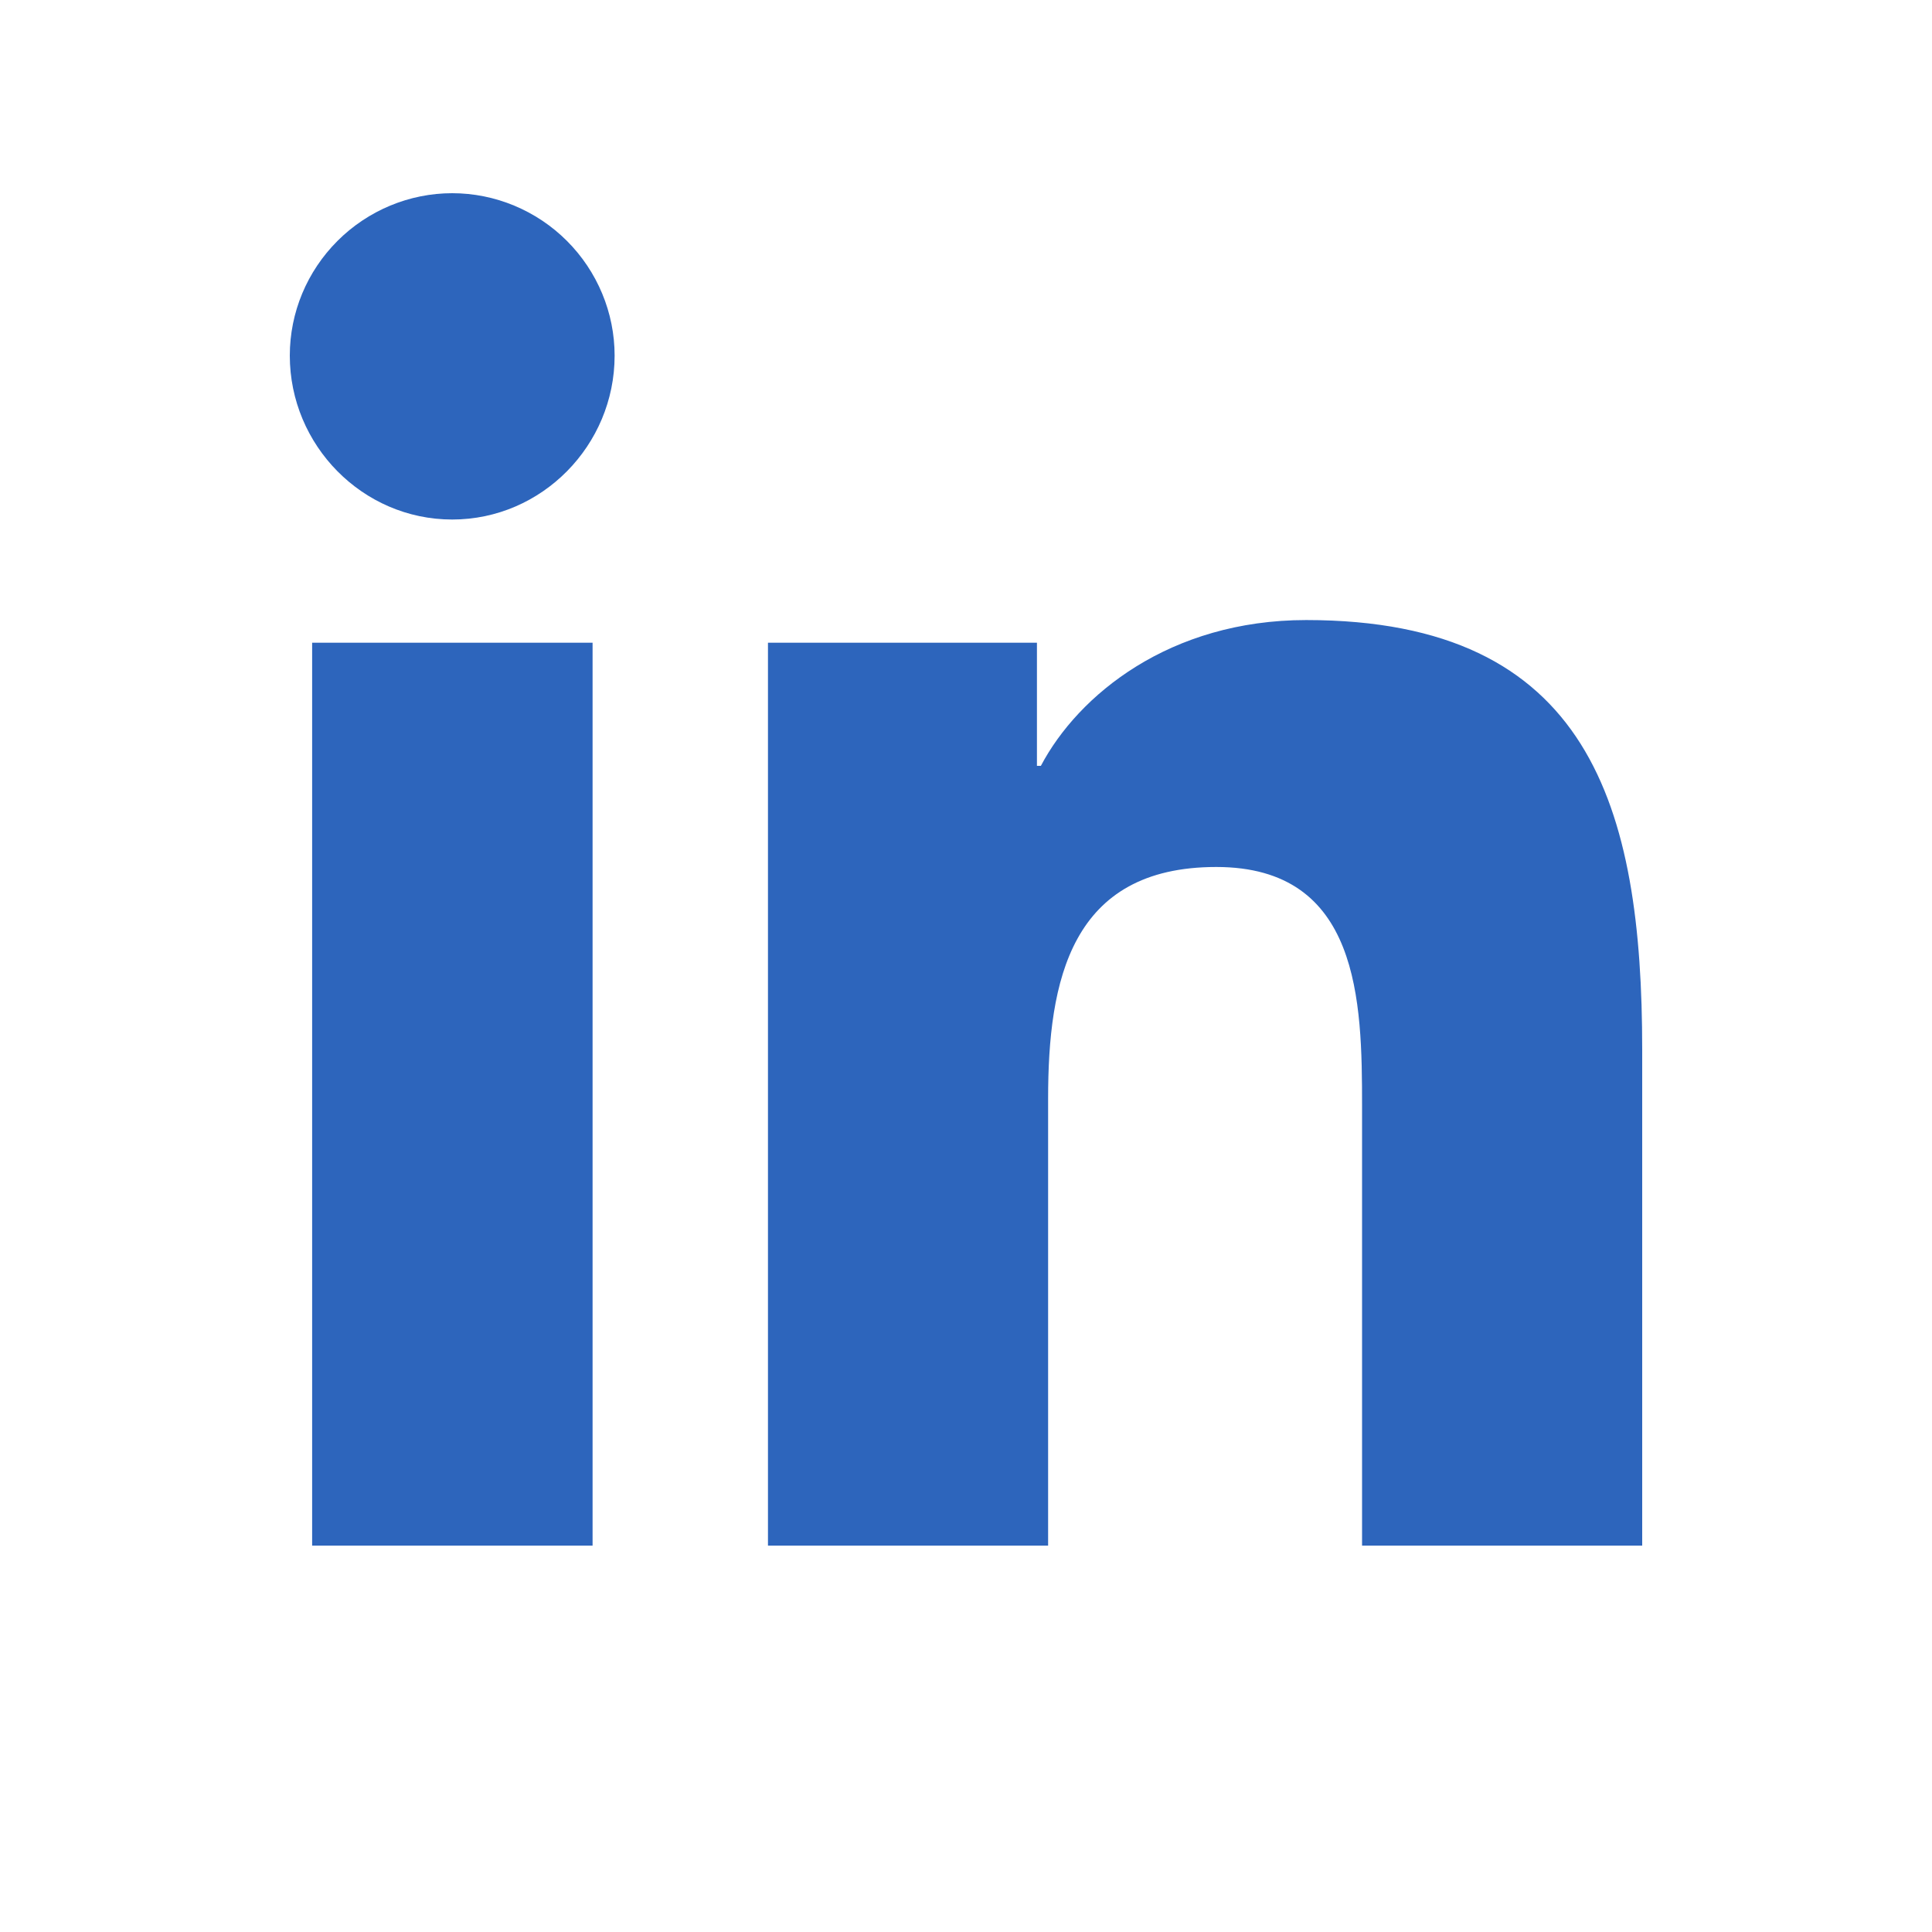
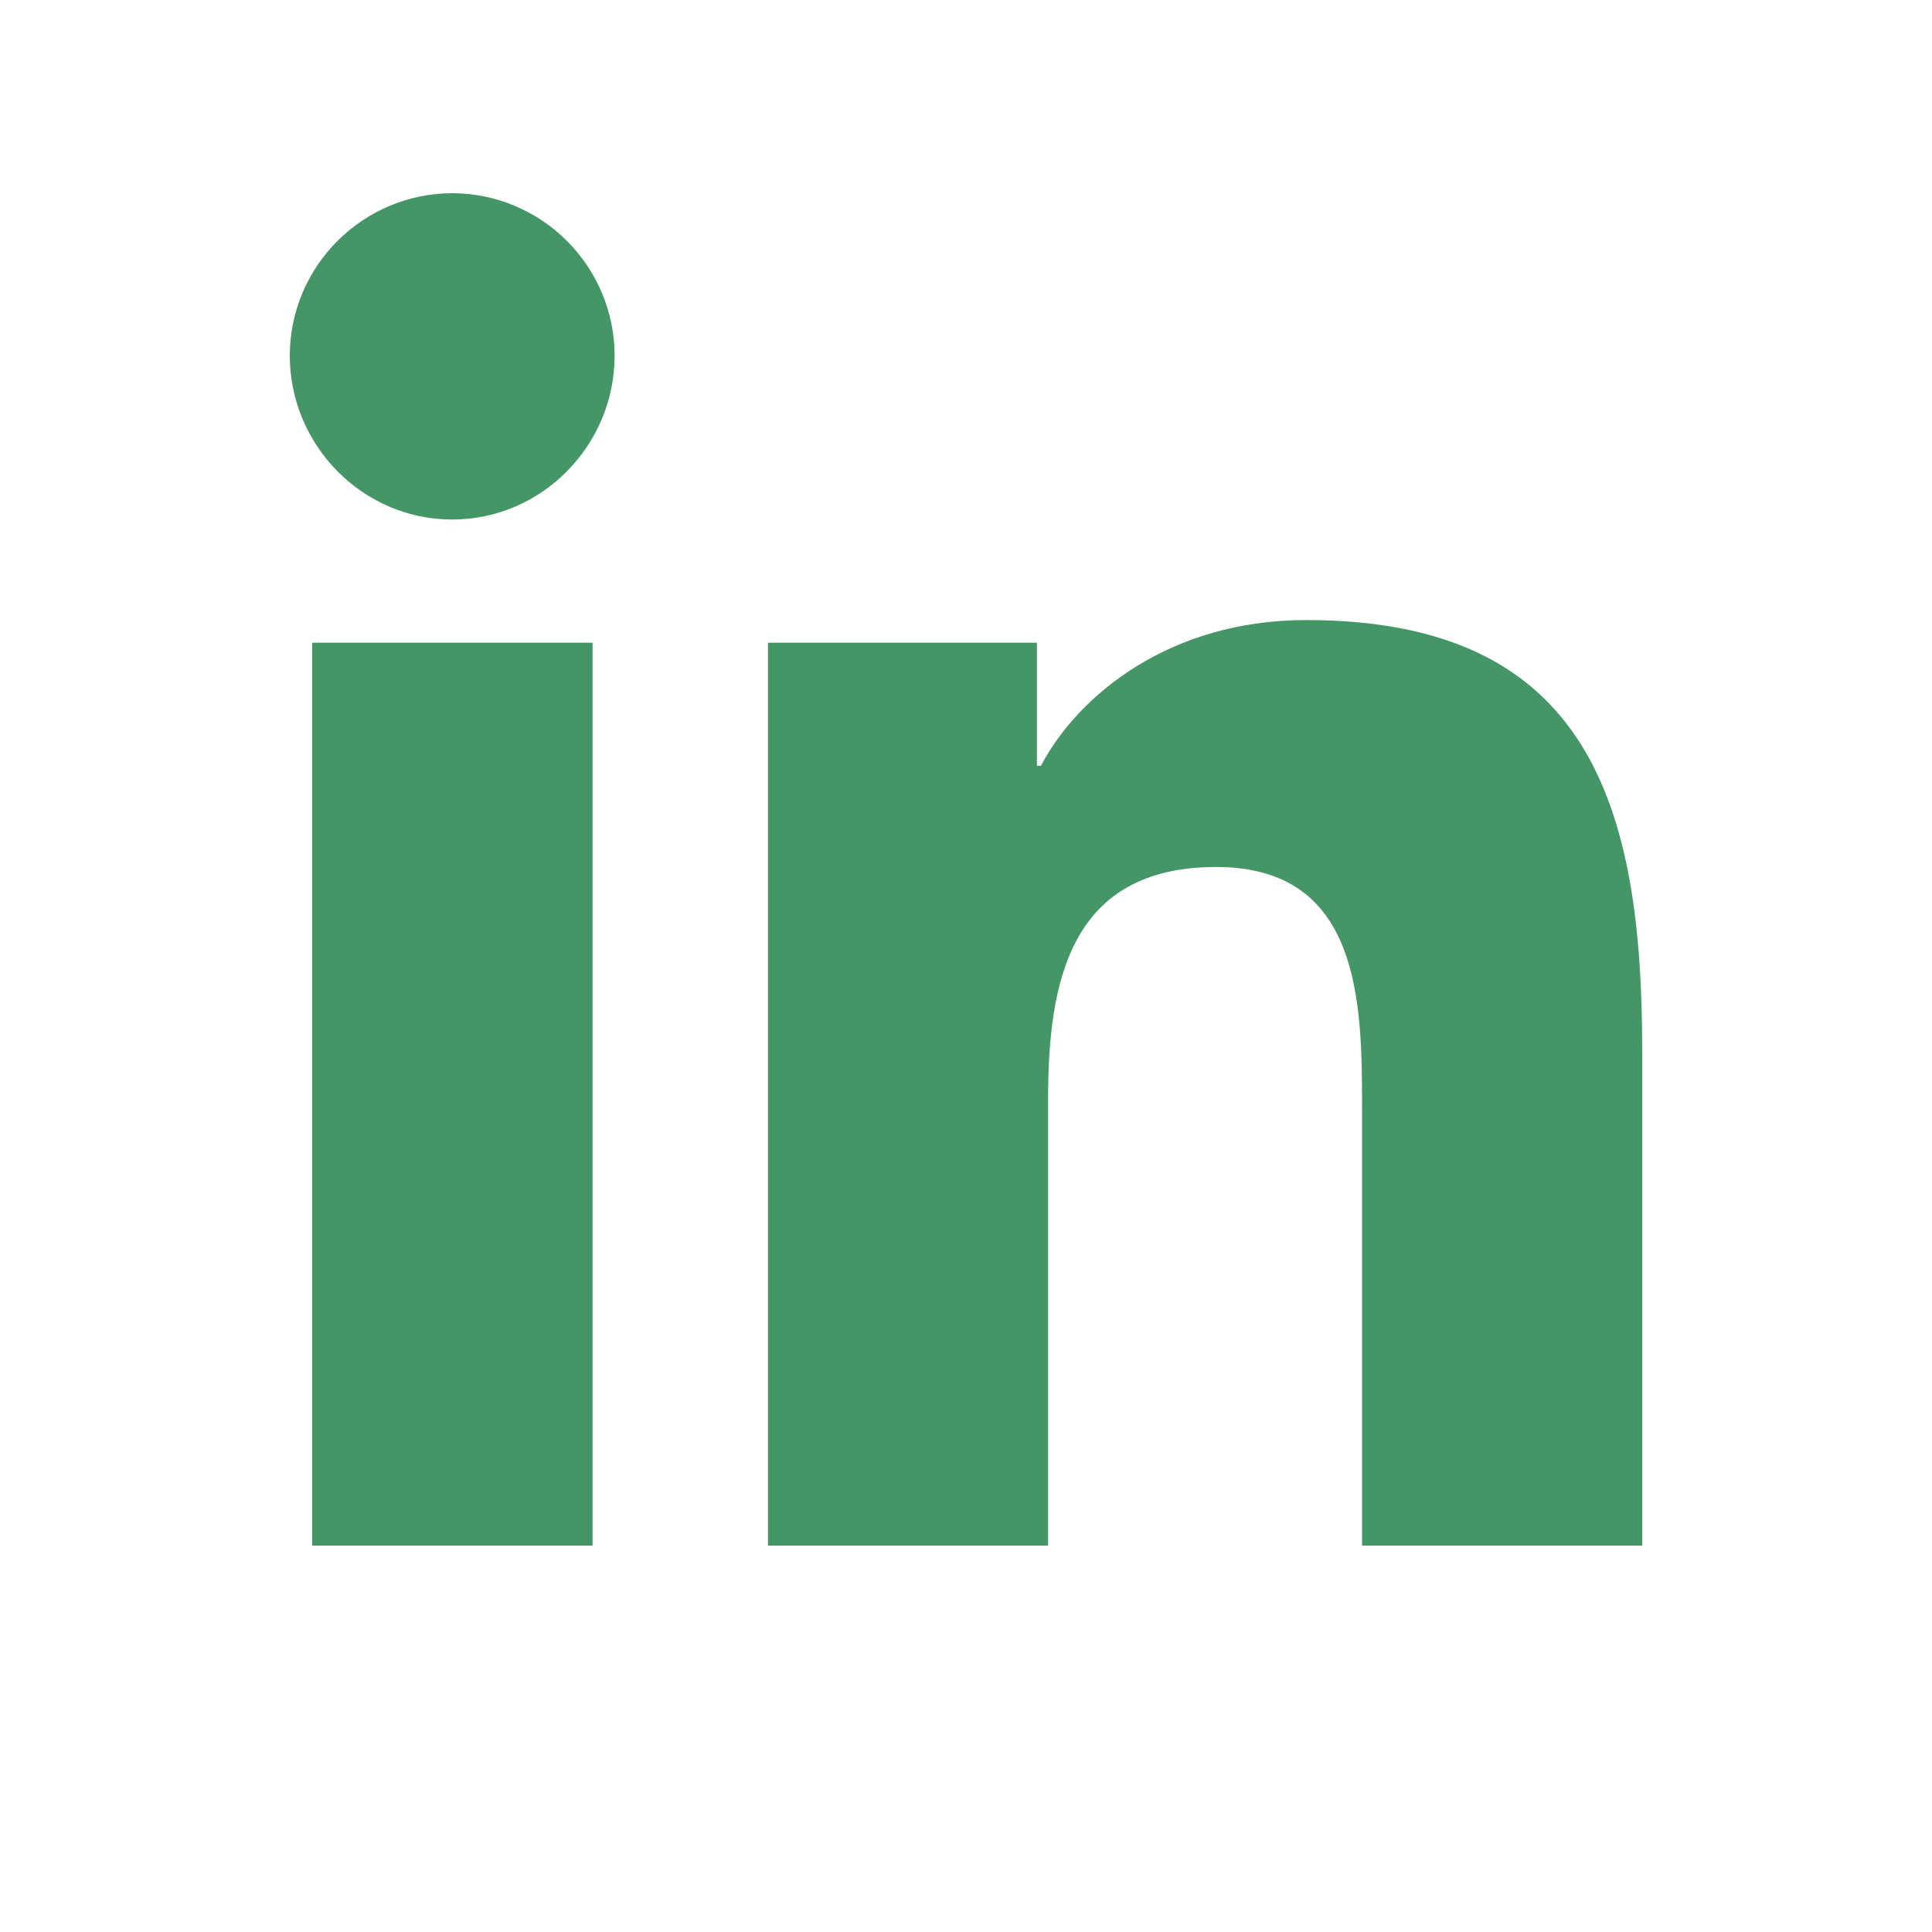
<svg xmlns="http://www.w3.org/2000/svg" viewBox="0 0 640 640">
-   <path fill="#2d65bc" d="M196.3 512h-92.9V212.9h92.9zm-46.5-339.9c-29.7 0-53.8-24.6-53.8-54.3 0-14.3 5.7-27.9 15.8-38s23.8-15.8 38-15.8 27.9 5.7 38 15.8 15.8 23.8 15.8 38c0 29.7-24.1 54.3-53.8 54.3M543.9 512h-92.7V366.4c0-34.7-.7-79.2-48.3-79.2-48.3 0-55.7 37.7-55.7 76.7V512h-92.8V212.9h89.1v40.8h1.3c12.4-23.5 42.7-48.3 87.9-48.3 94 0 111.3 61.9 111.3 142.3V512z" />
+   <path fill="#449667" d="M196.3 512h-92.9V212.9h92.9zm-46.5-339.9c-29.7 0-53.8-24.6-53.8-54.3 0-14.3 5.7-27.9 15.8-38s23.8-15.8 38-15.8 27.9 5.7 38 15.8 15.8 23.8 15.8 38c0 29.7-24.1 54.3-53.8 54.3M543.9 512h-92.7V366.4c0-34.7-.7-79.2-48.3-79.2-48.3 0-55.7 37.7-55.7 76.7V512h-92.8V212.9h89.1v40.8h1.3c12.4-23.5 42.7-48.3 87.9-48.3 94 0 111.3 61.9 111.3 142.3V512z" />
</svg>
